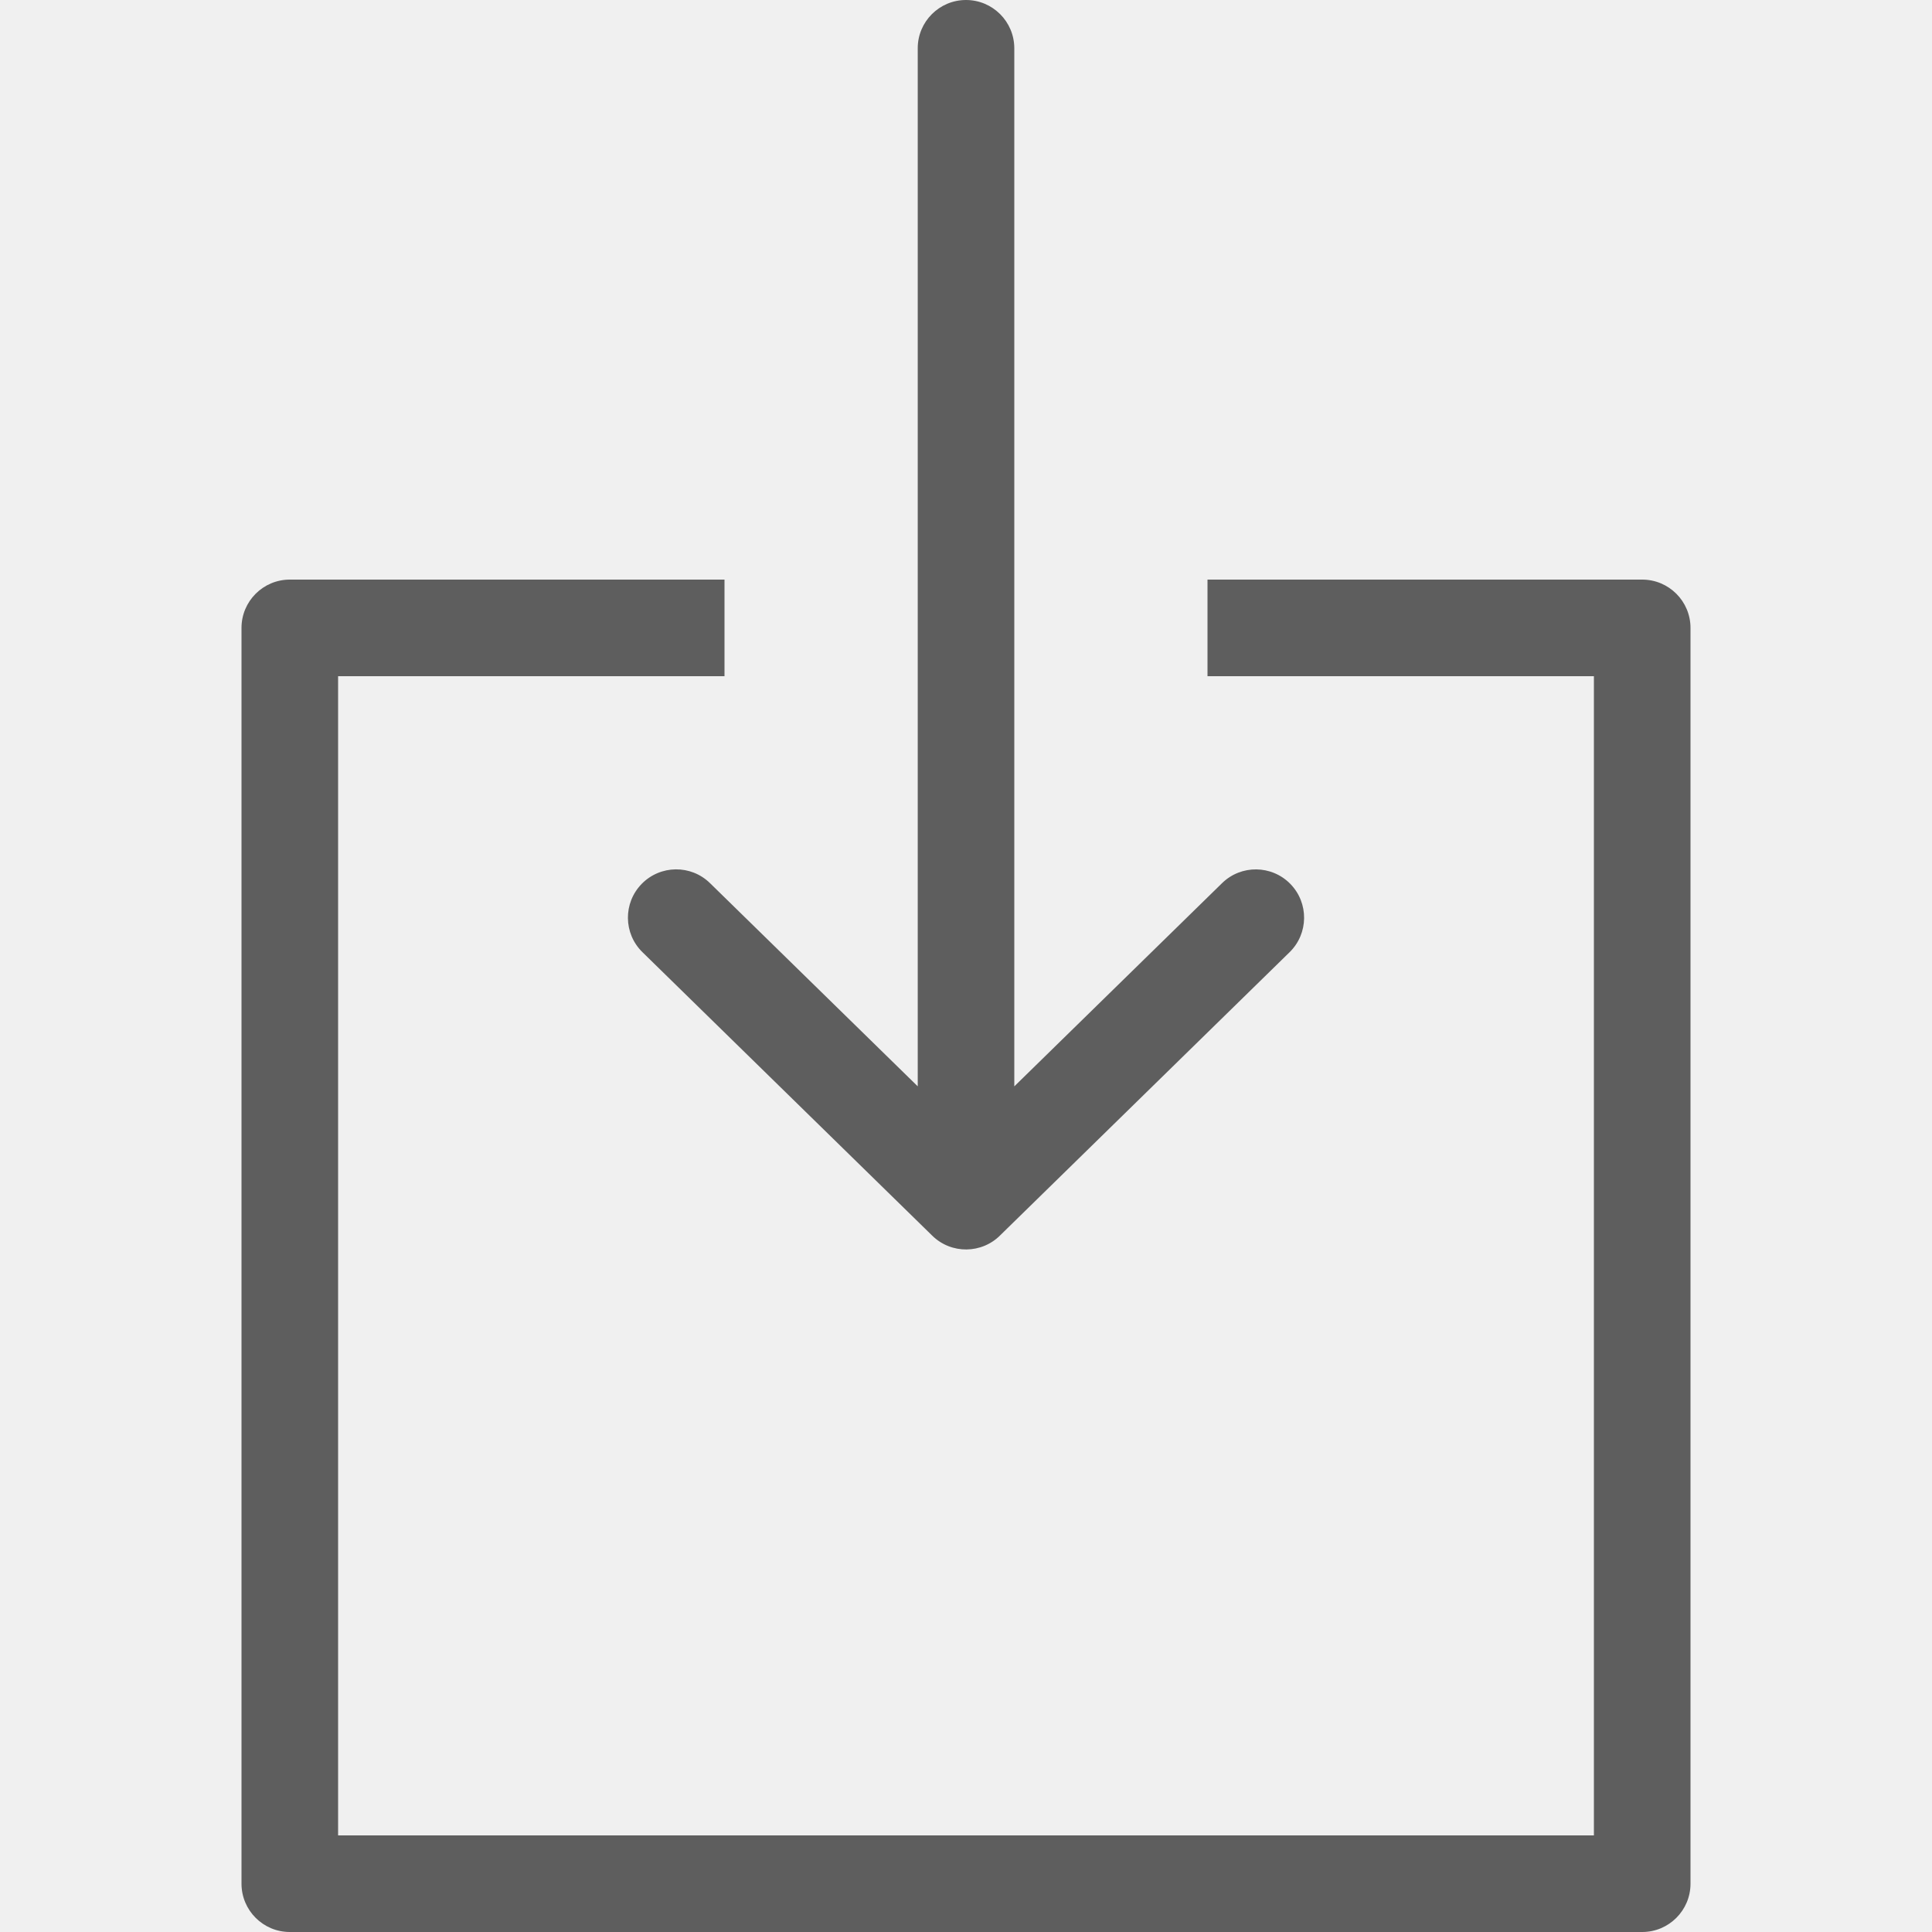
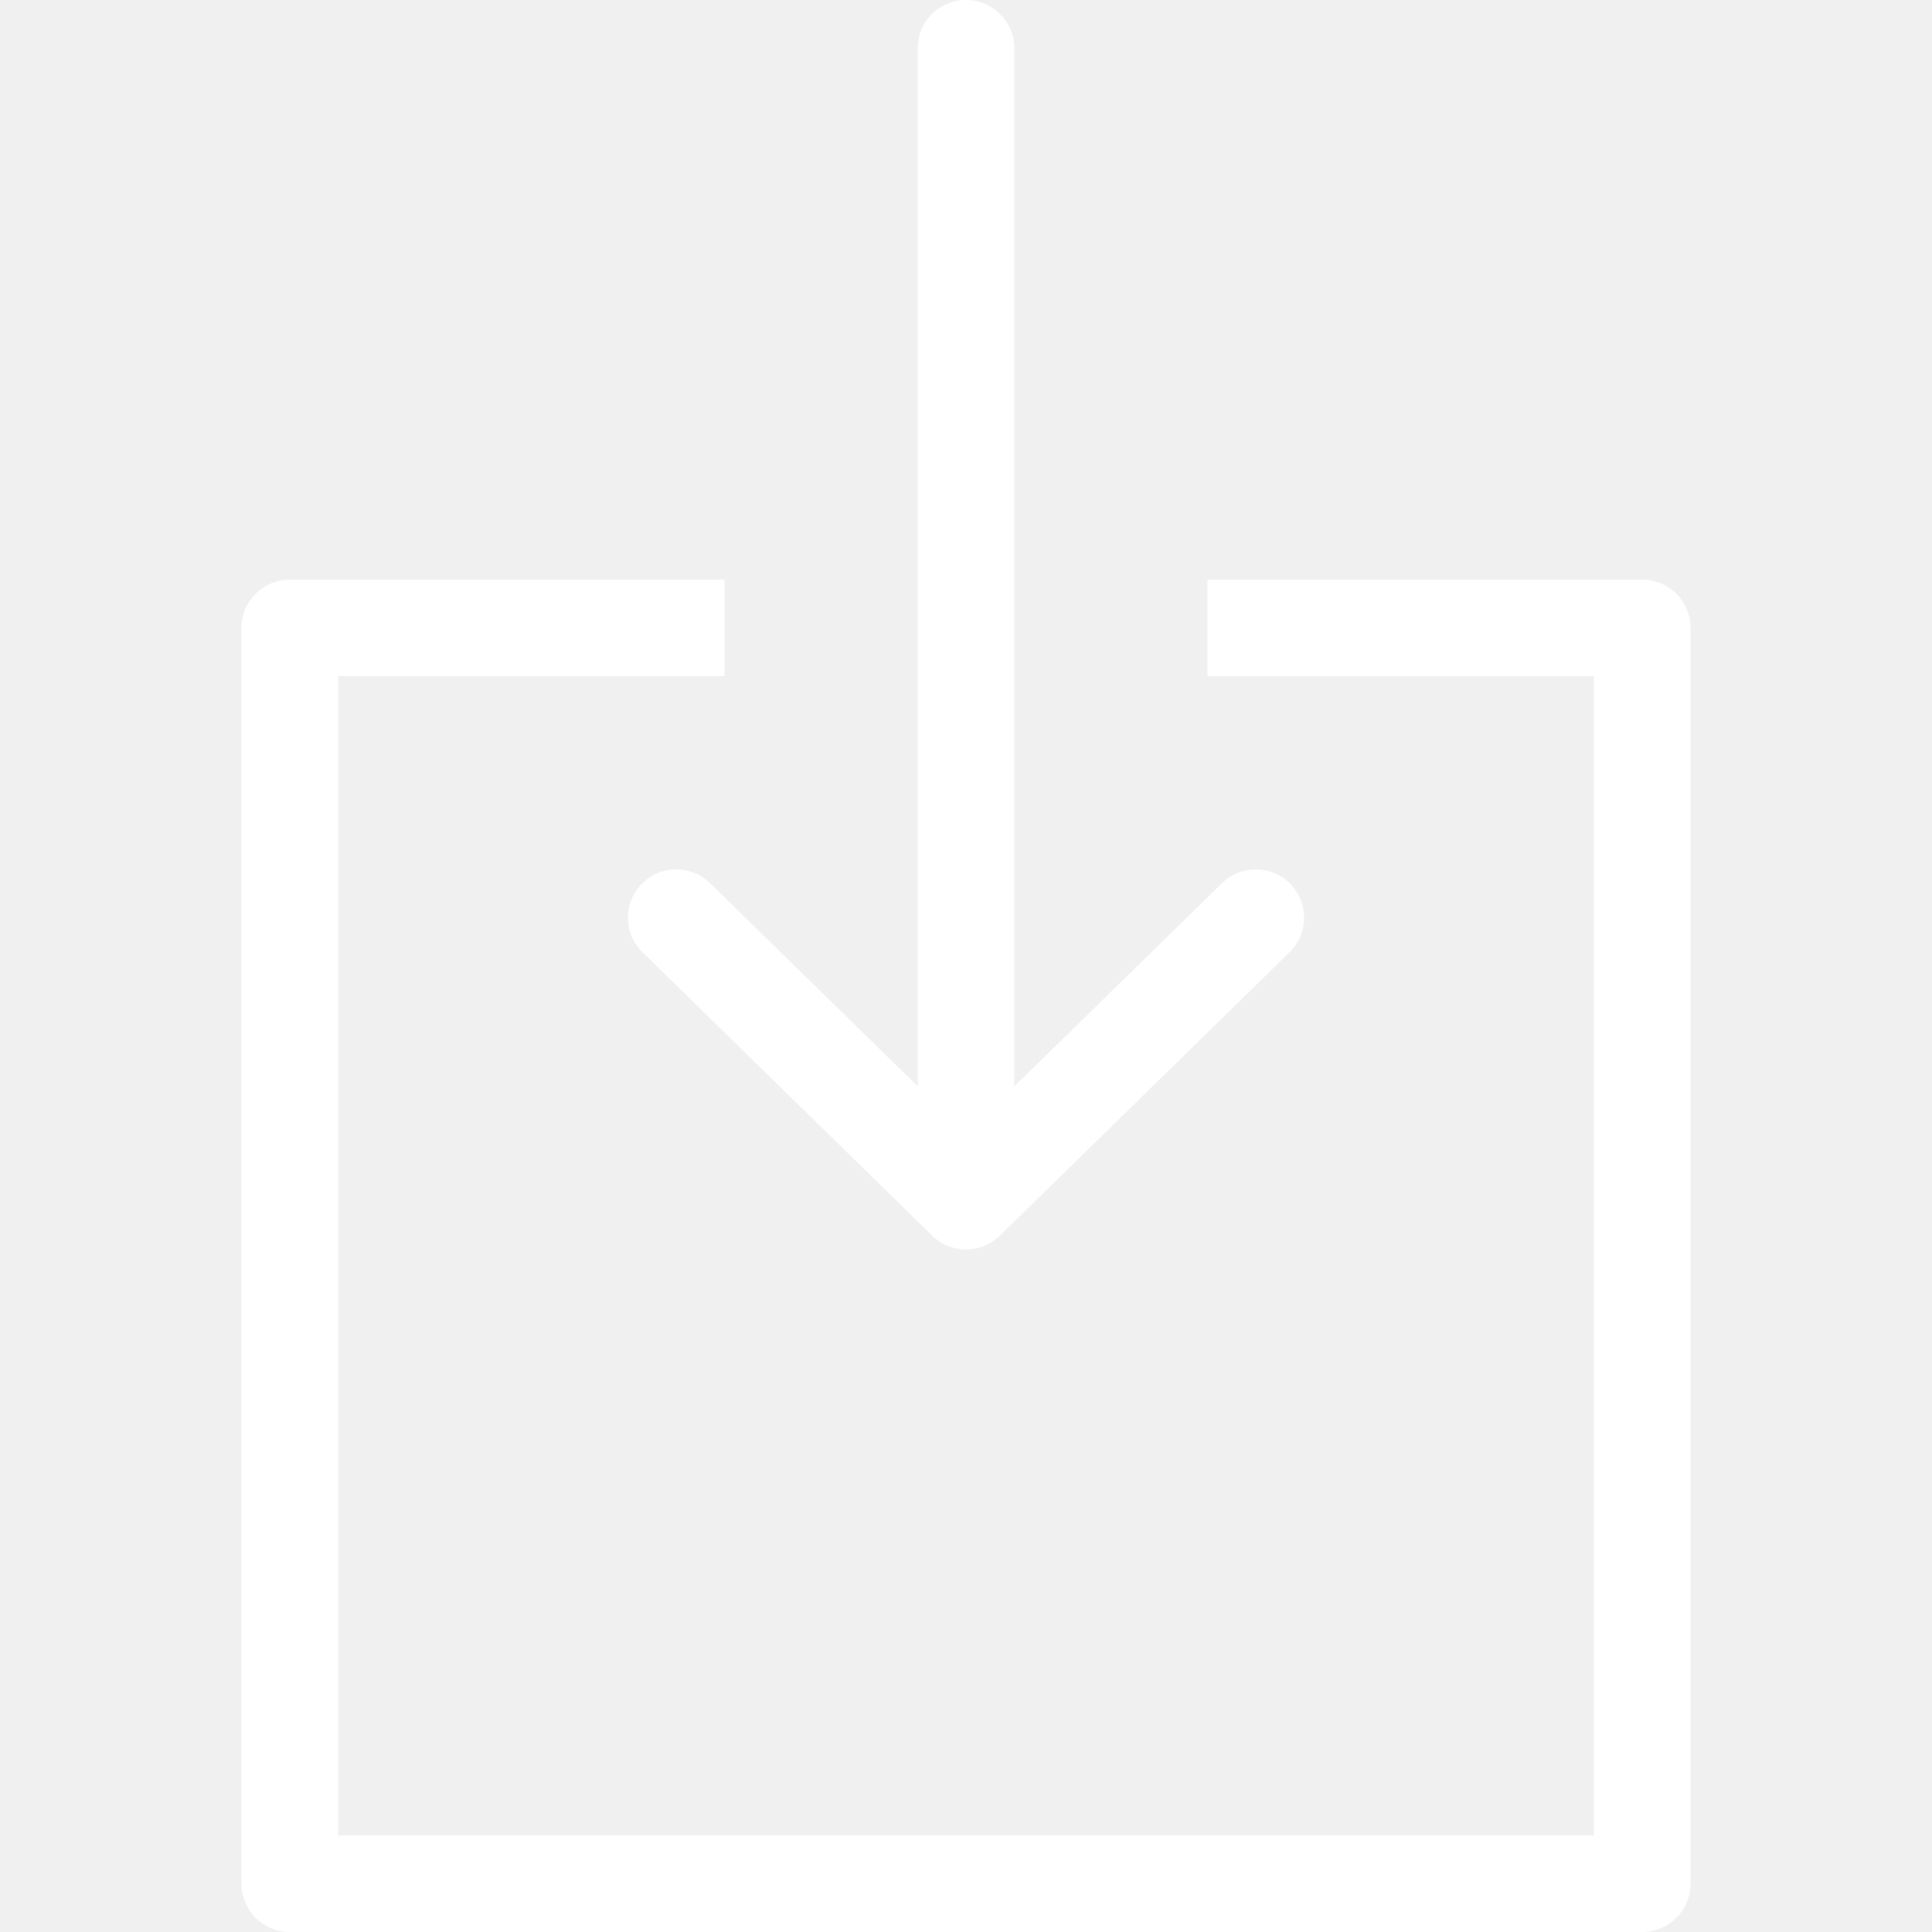
<svg xmlns="http://www.w3.org/2000/svg" version="1.1" id="Layer_1" x="0px" y="0px" viewBox="0 0 512 512" style="enable-background:new 0 0 512 512;" xml:space="preserve" width="512px" height="512px">
  <g>
    <g>
-       <path d="M435.2,153.6H320v25.6h102.4v307.2H89.6V179.2H192v-25.6H76.8c-7.066,0-12.8,5.734-12.8,12.8v332.8    c0,7.066,5.734,12.8,12.8,12.8h358.4c7.066,0,12.8-5.734,12.8-12.8V166.4C448,159.334,442.266,153.6,435.2,153.6z" fill="#5e5e5e" />
+       <path d="M435.2,153.6H320v25.6h102.4v307.2H89.6V179.2H192v-25.6H76.8c-7.066,0-12.8,5.734-12.8,12.8v332.8    c0,7.066,5.734,12.8,12.8,12.8h358.4c7.066,0,12.8-5.734,12.8-12.8V166.4C448,159.334,442.266,153.6,435.2,153.6z" fill="#FFFFFF" />
    </g>
  </g>
  <g>
    <g>
-       <path d="M341.956,234.249c-4.941-5.052-13.056-5.146-18.099-0.205L268.8,287.898V12.8C268.8,5.734,263.066,0,256,0    c-7.066,0-12.8,5.734-12.791,12.8v275.089l-55.057-53.854c-5.043-4.941-13.158-4.847-18.099,0.205    c-4.941,5.06-4.855,13.158,0.205,18.099l76.8,75.128c5.043,4.949,13.158,4.855,18.099-0.188l76.595-74.931    C346.803,247.407,346.897,239.309,341.956,234.249z" fill="#5e5e5e" />
+       <path d="M341.956,234.249c-4.941-5.052-13.056-5.146-18.099-0.205L268.8,287.898V12.8C268.8,5.734,263.066,0,256,0    c-7.066,0-12.8,5.734-12.791,12.8v275.089l-55.057-53.854c-5.043-4.941-13.158-4.847-18.099,0.205    c-4.941,5.06-4.855,13.158,0.205,18.099l76.8,75.128c5.043,4.949,13.158,4.855,18.099-0.188l76.595-74.931    C346.803,247.407,346.897,239.309,341.956,234.249z" fill="#FFFFFF" />
    </g>
  </g>
  <g>
</g>
  <g>
</g>
  <g>
</g>
  <g>
</g>
  <g>
</g>
  <g>
</g>
  <g>
</g>
  <g>
</g>
  <g>
</g>
  <g>
</g>
  <g>
</g>
  <g>
</g>
  <g>
</g>
  <g>
</g>
  <g>
</g>
</svg>
